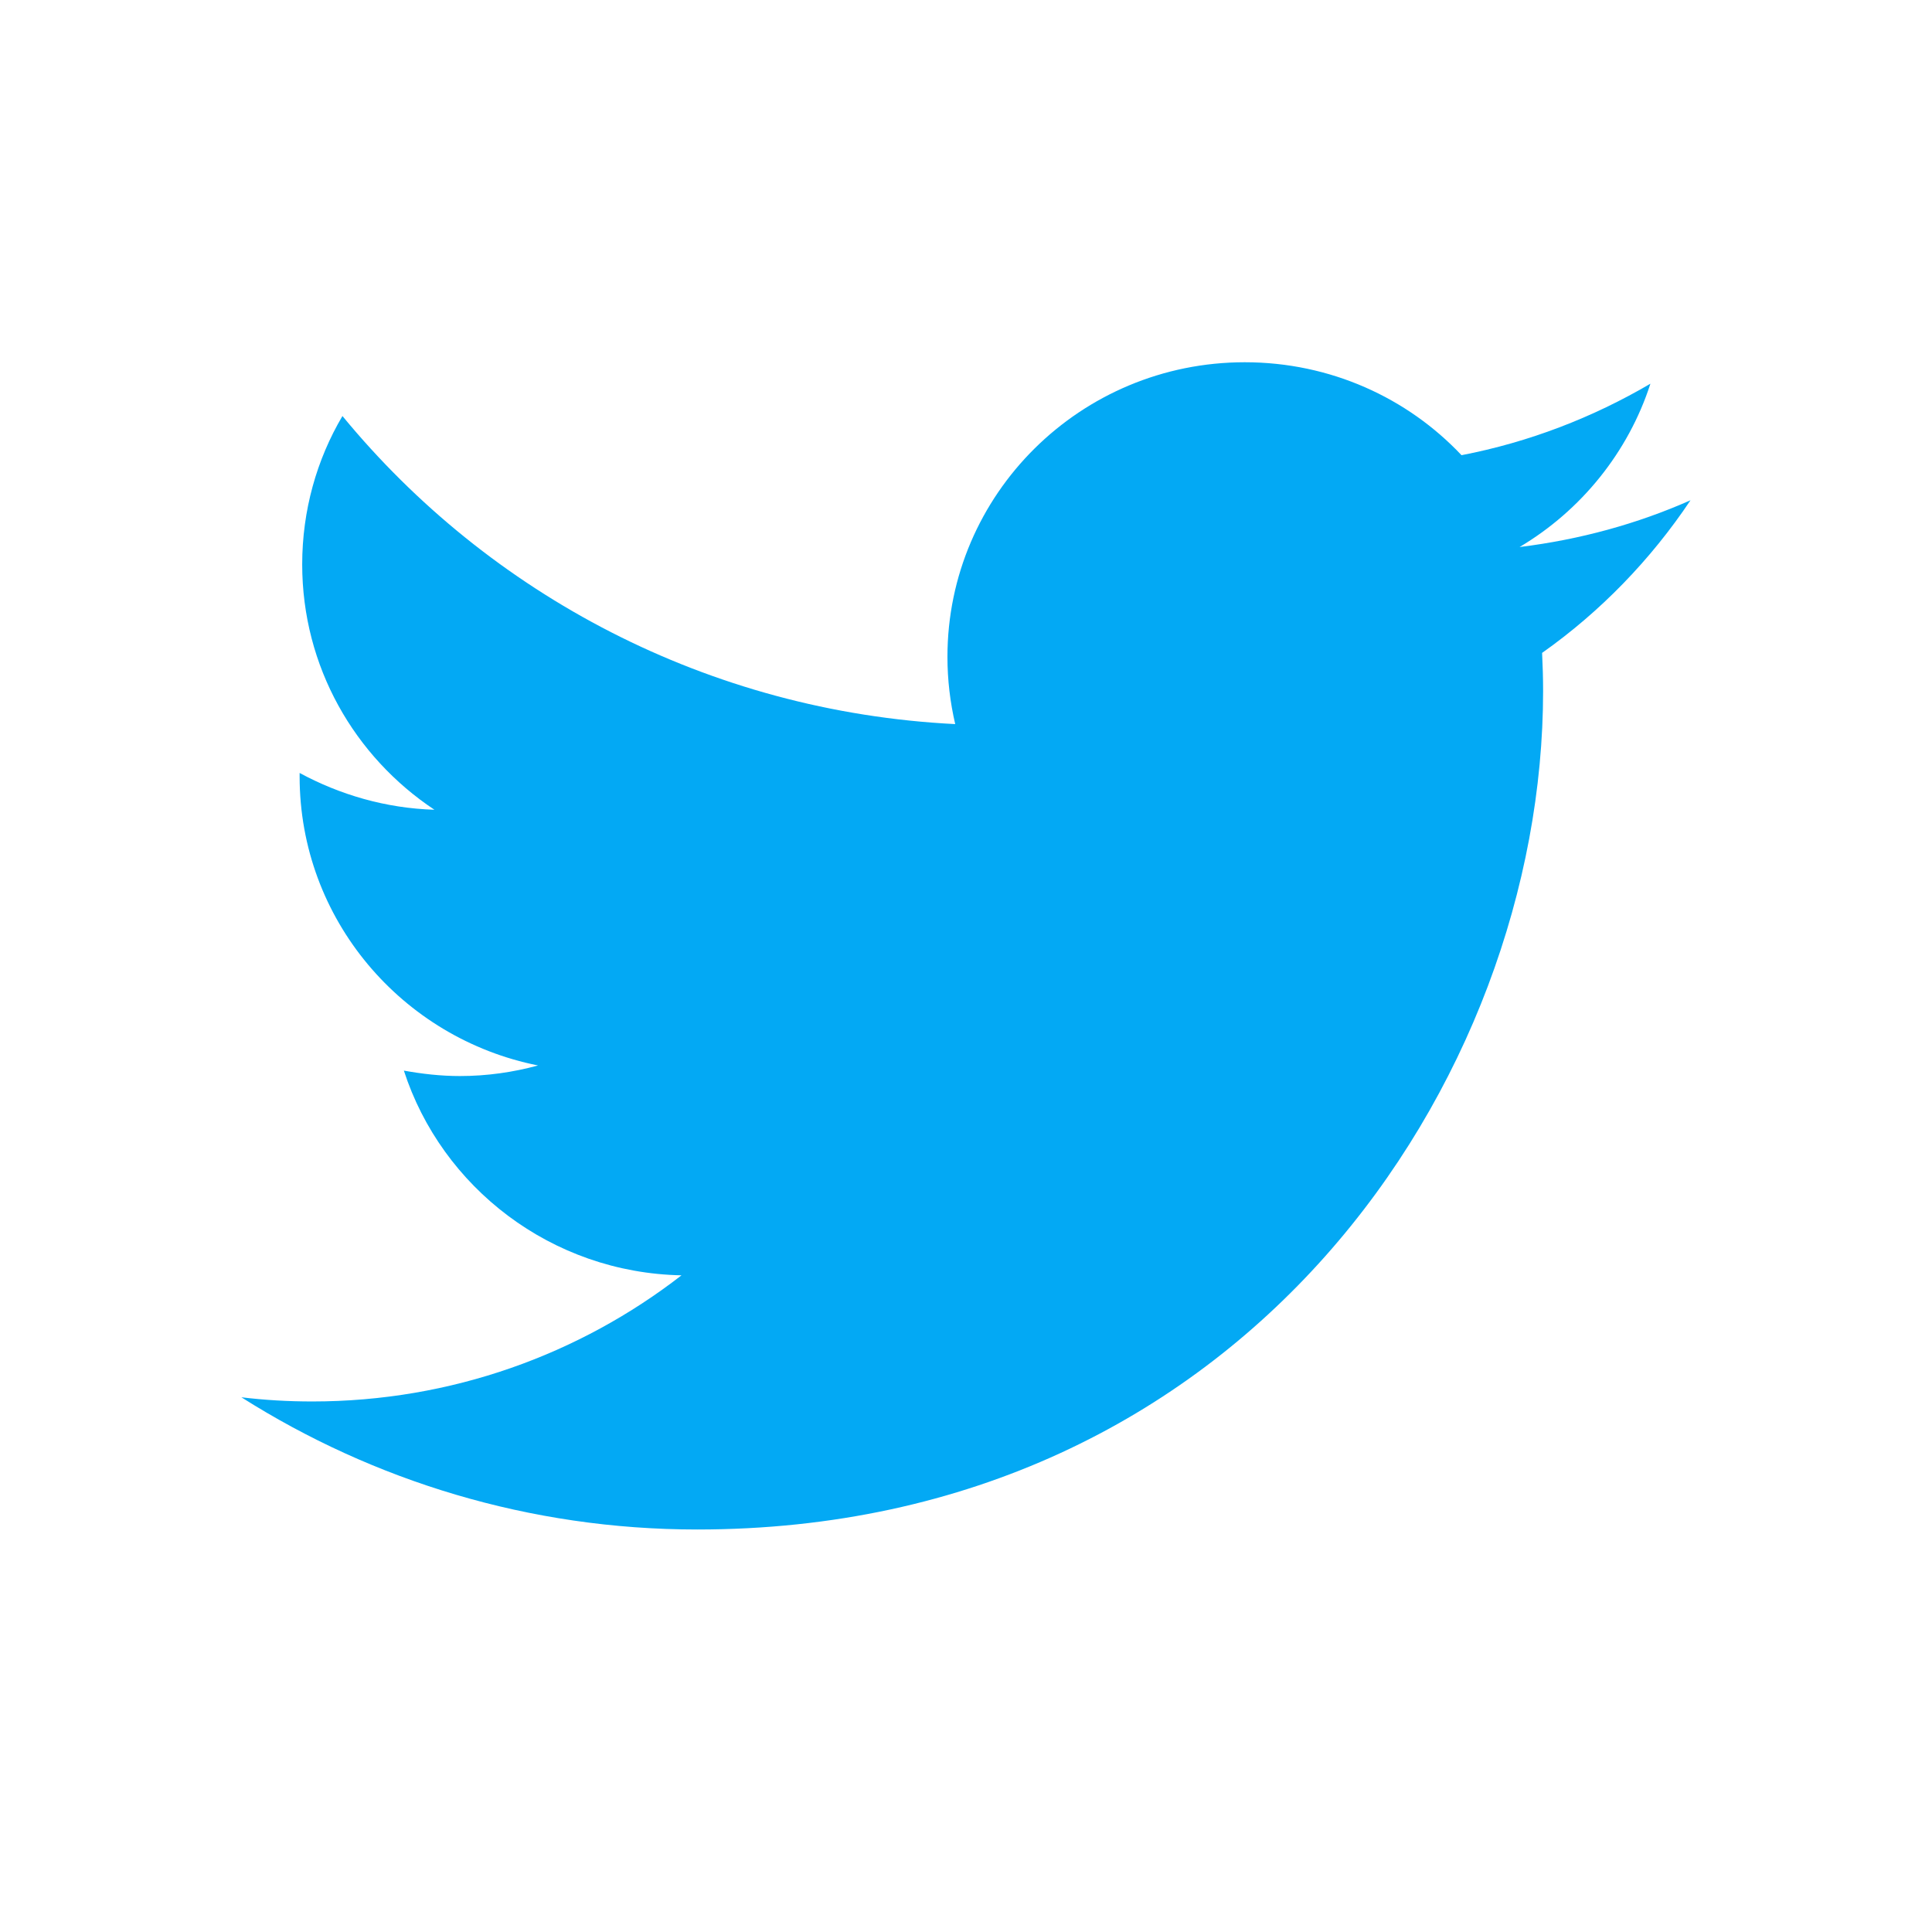
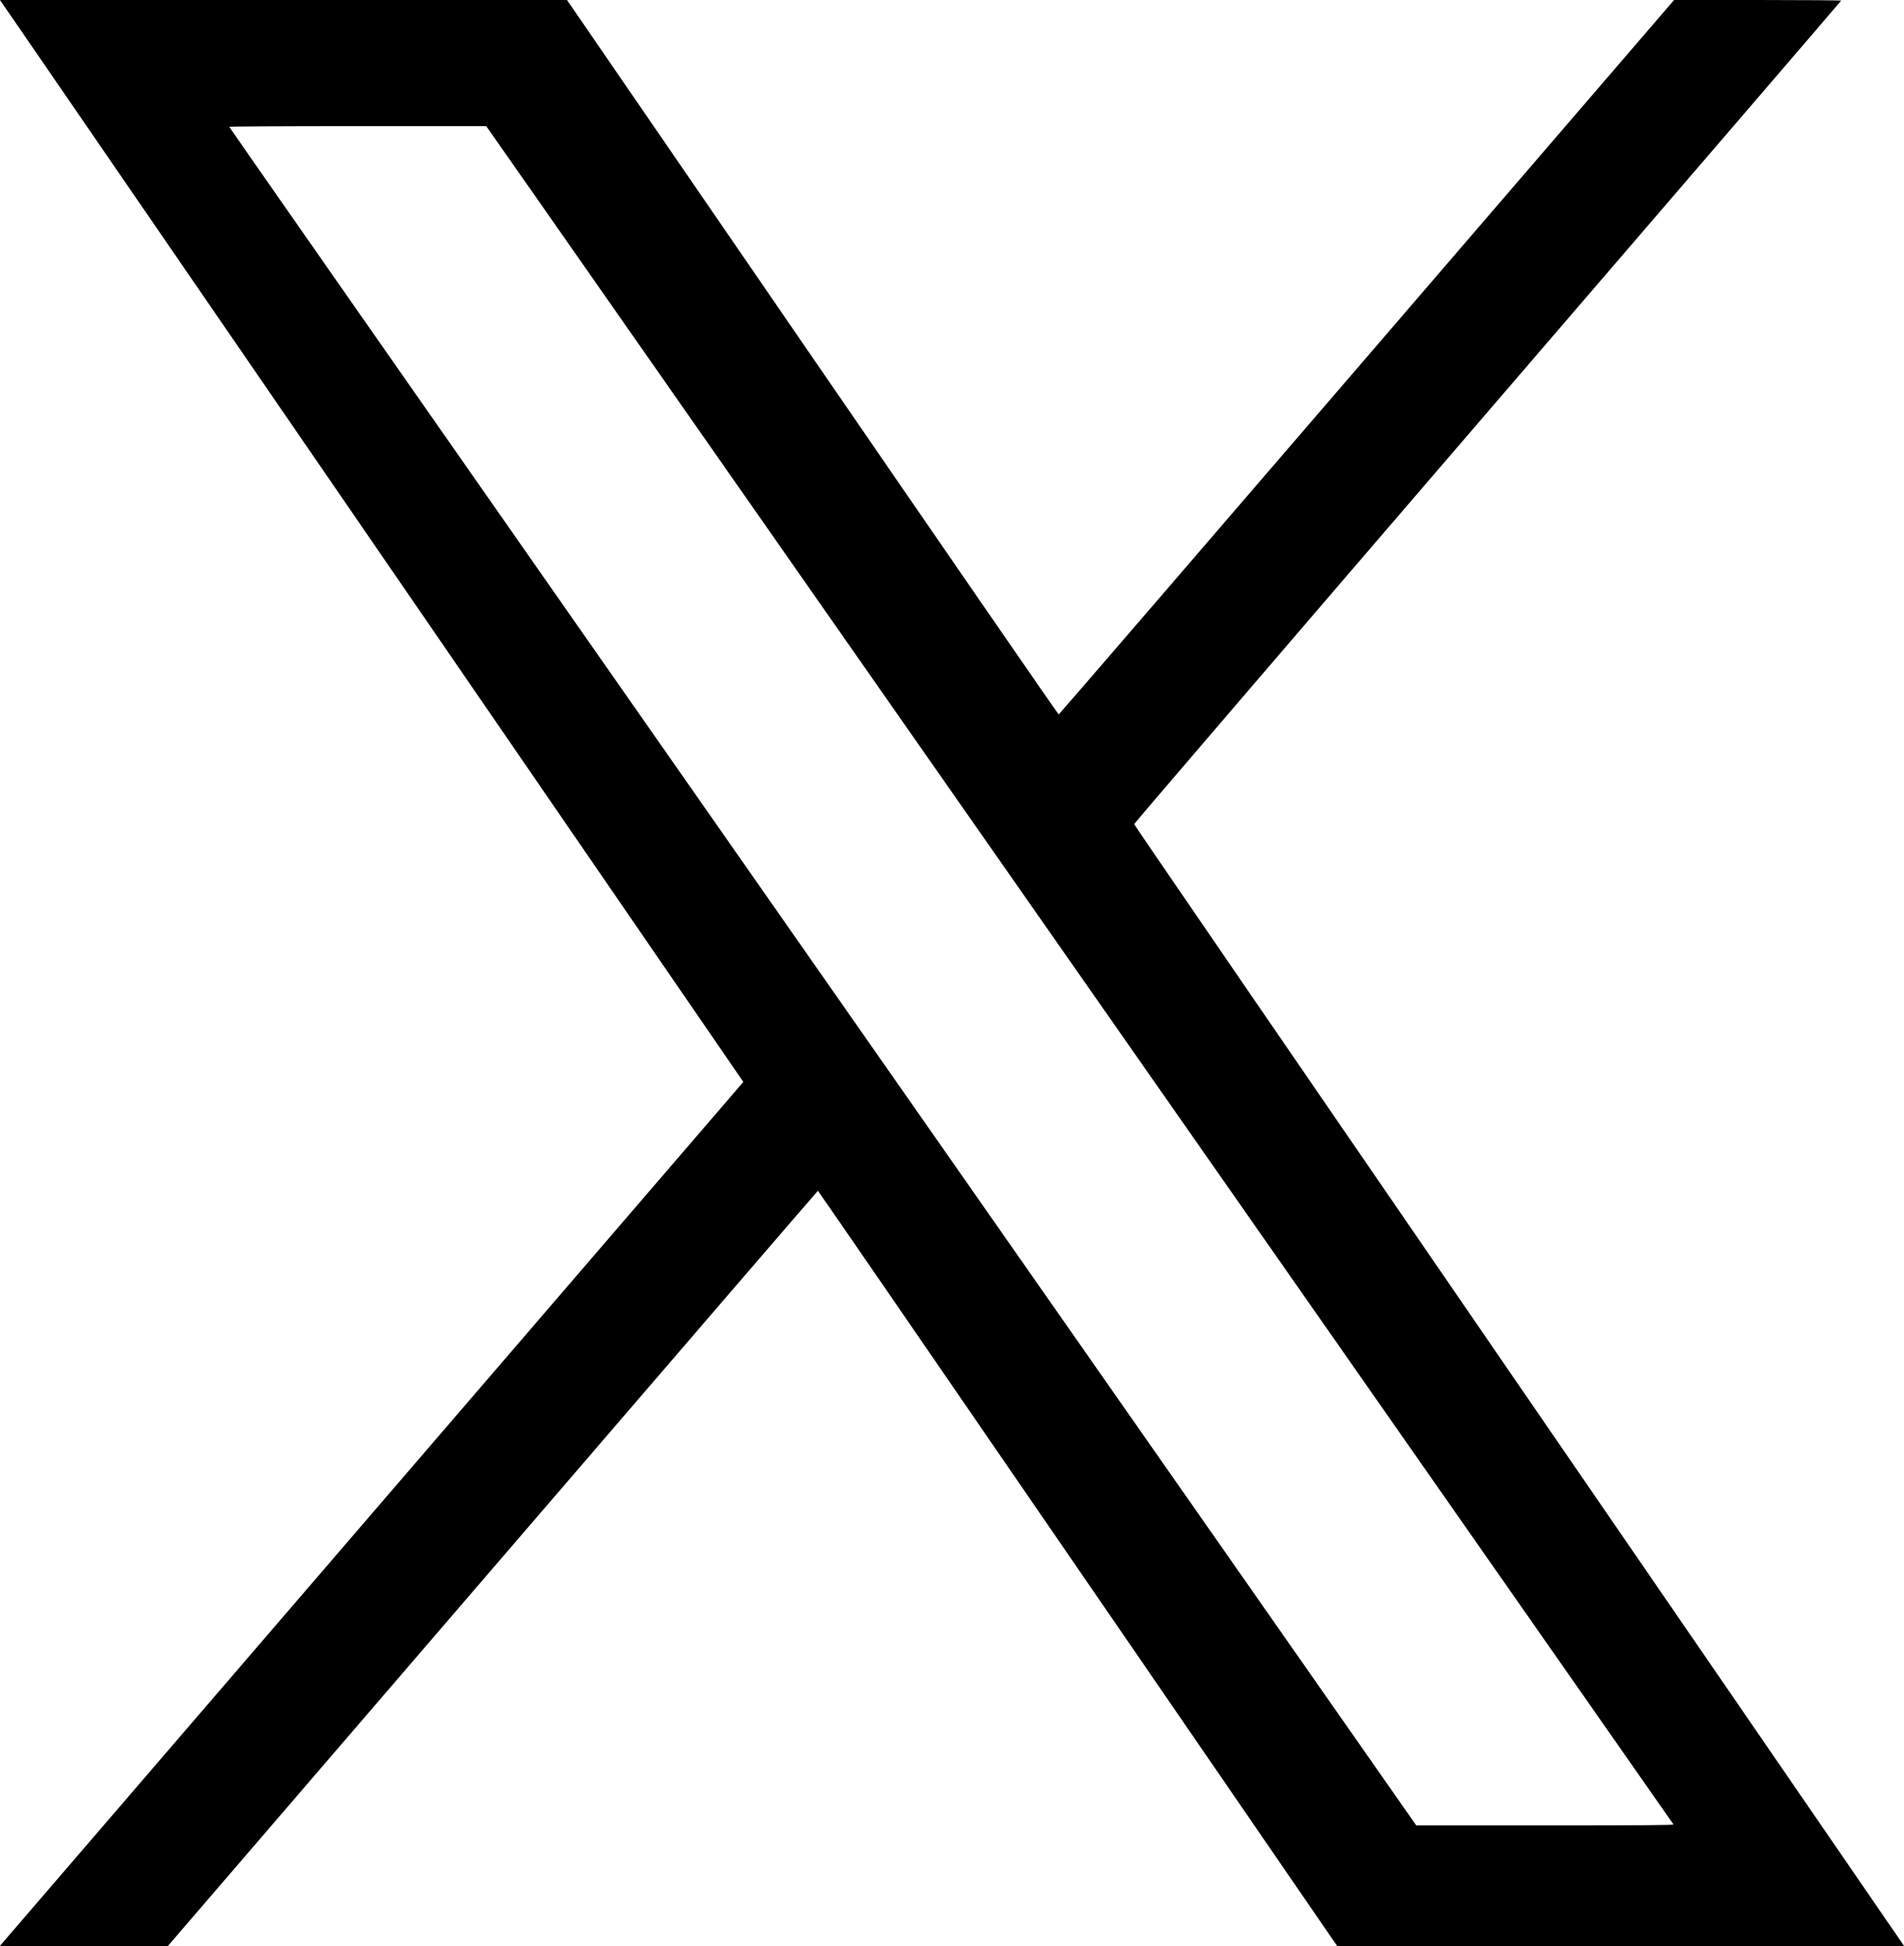
- <svg xmlns="http://www.w3.org/2000/svg" viewBox="0 0 48 48" width="240px" height="240px">
-   <path fill="#03A9F4" d="M42,12.429c-1.323,0.586-2.746,0.977-4.247,1.162c1.526-0.906,2.7-2.351,3.251-4.058c-1.428,0.837-3.01,1.452-4.693,1.776C34.967,9.884,33.05,9,30.926,9c-4.08,0-7.387,3.278-7.387,7.32c0,0.572,0.067,1.129,0.193,1.67c-6.138-0.308-11.582-3.226-15.224-7.654c-0.64,1.082-1,2.349-1,3.686c0,2.541,1.301,4.778,3.285,6.096c-1.211-0.037-2.351-0.374-3.349-0.914c0,0.022,0,0.055,0,0.086c0,3.551,2.547,6.508,5.923,7.181c-0.617,0.169-1.269,0.263-1.941,0.263c-0.477,0-0.942-0.054-1.392-0.135c0.94,2.902,3.667,5.023,6.898,5.086c-2.528,1.96-5.712,3.134-9.174,3.134c-0.598,0-1.183-0.034-1.761-0.104C9.268,36.786,13.152,38,17.321,38c13.585,0,21.017-11.156,21.017-20.834c0-0.317-0.01-0.633-0.025-0.945C39.763,15.197,41.013,13.905,42,12.429" />
+ <svg xmlns="http://www.w3.org/2000/svg" version="1.0" width="2400pt" height="2453pt" viewBox="0 0 2400 2453" preserveAspectRatio="xMidYMid meet">
+   <g transform="translate(0,2453) scale(0.1,-0.1)" fill="#000000" stroke="none">
+     <path d="M53 24453 c46 -66 9206 -13399 9288 -13519 l29 -42 -4632 -5383 c-2547 -2961 -4656 -5412 -4686 -5446 l-54 -63 1059 0 1059 0 4095 4760 c2252 2618 4096 4760 4099 4760 3 0 1477 -2142 3275 -4760 l3270 -4760 3573 0 3573 0 -29 43 c-16 23 -2200 3201 -4852 7062 -2653 3861 -4824 7027 -4824 7036 -1 8 2004 2346 4454 5194 2450 2848 4457 5182 4458 5187 2 4 -471 8 -1051 8 l-1055 0 -3874 -4502 c-2130 -2476 -3877 -4503 -3883 -4504 -5 -2 -1402 2024 -3104 4501 l-3094 4505 -3574 0 -3574 0 54 -77z m6690 -2390 c2838 -4059 14345 -20521 14351 -20530 6 -10 -320 -13 -1617 -13 l-1625 0 -3410 4877 c-1875 2683 -5242 7499 -7481 10702 -2239 3203 -4071 5827 -4071 5832 0 5 683 9 1620 9 l1619 0 614 -877z" />
+   </g>
</svg>
